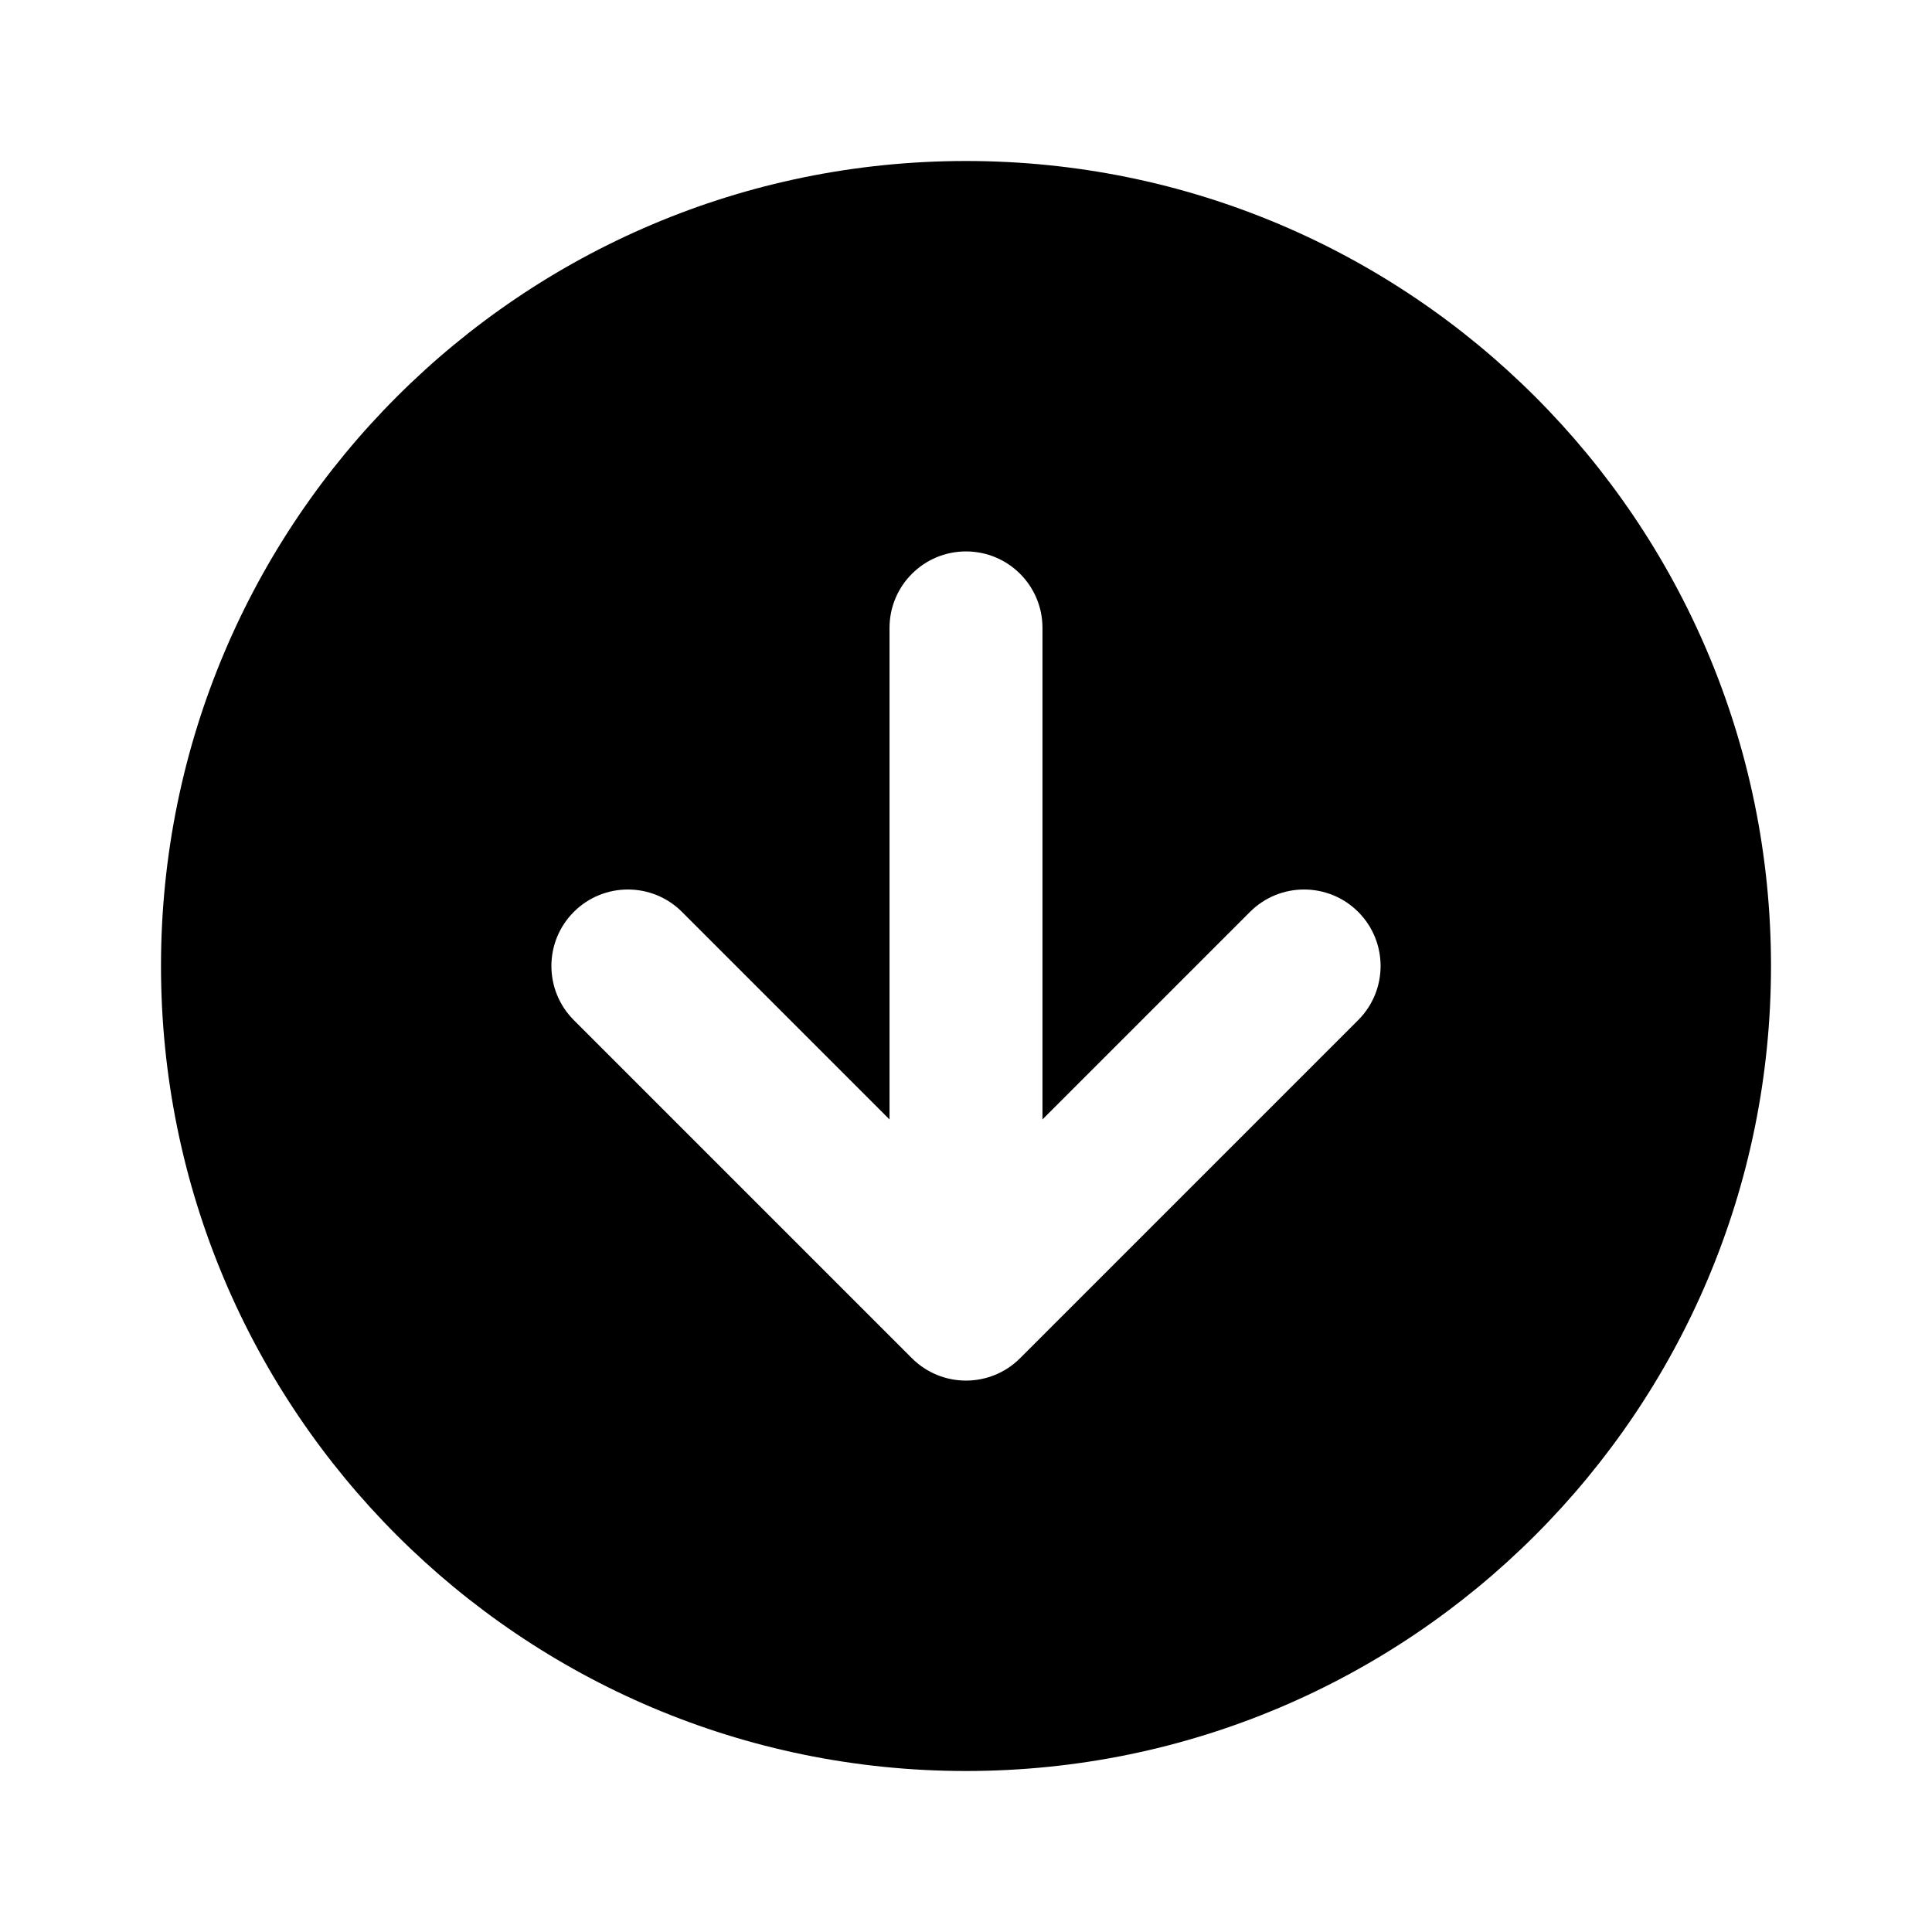
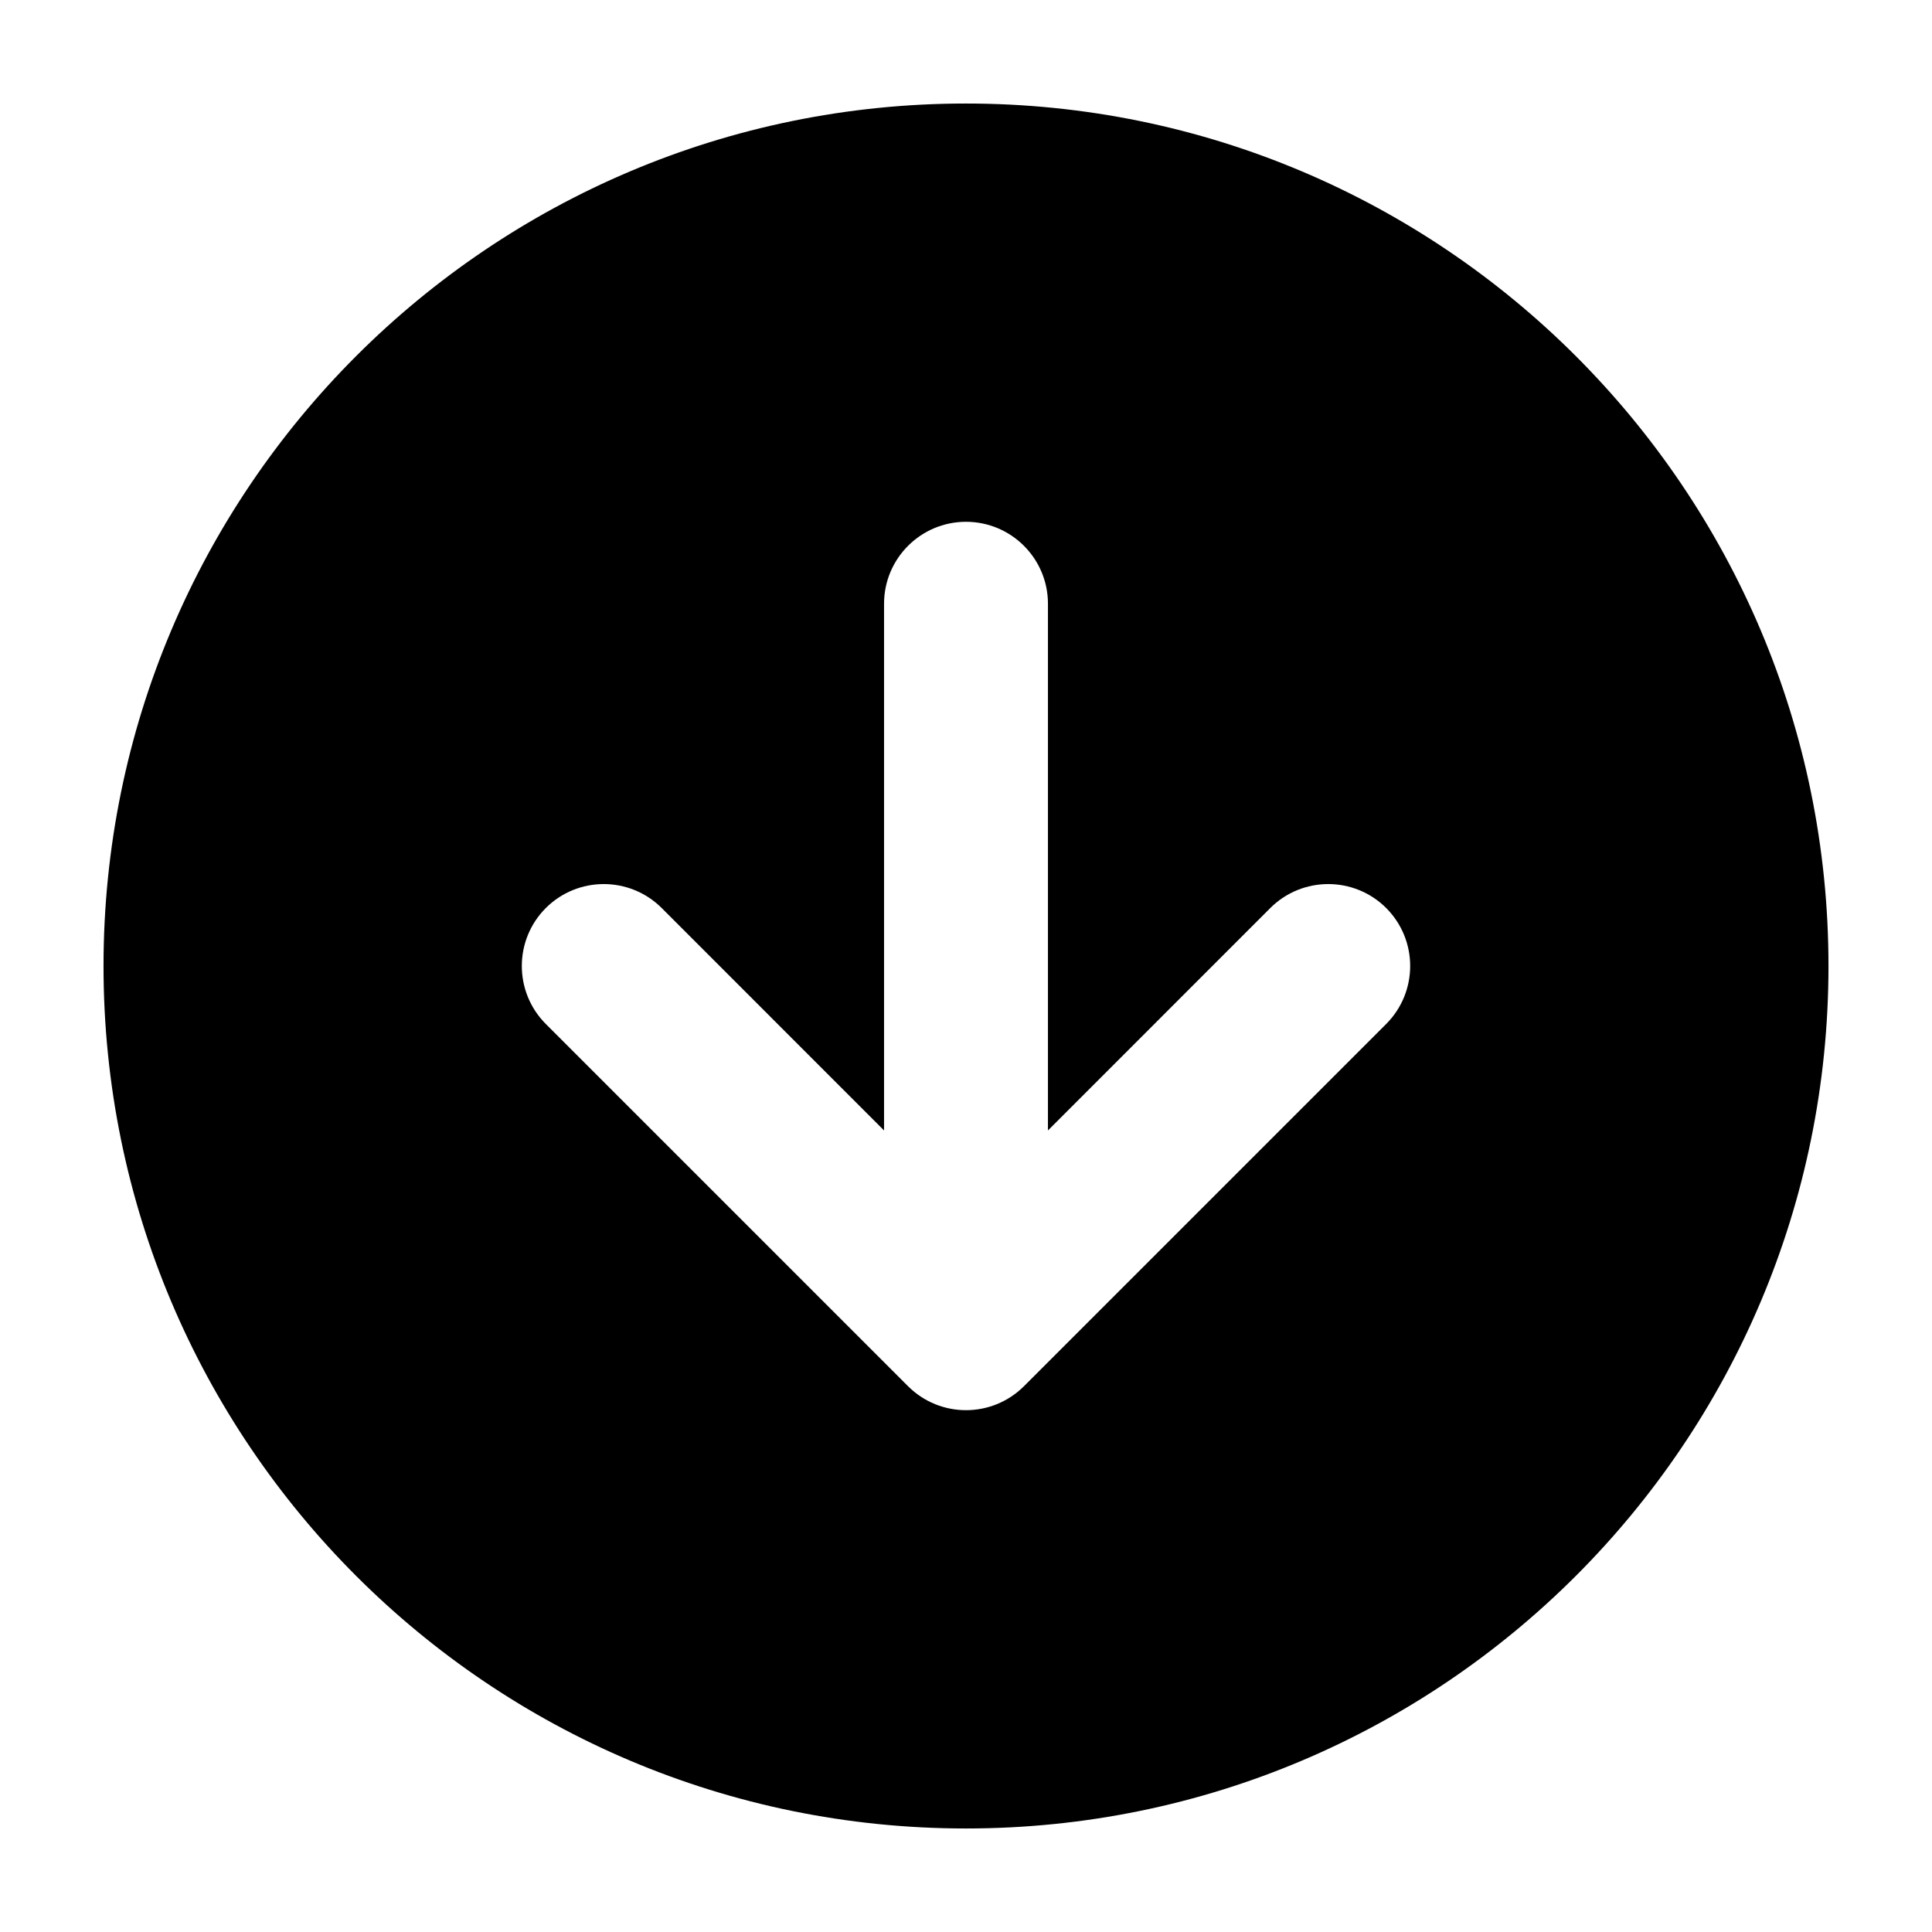
<svg xmlns="http://www.w3.org/2000/svg" width="24" height="24" viewBox="0 0 24 24" fill="none">
-   <path fill-rule="evenodd" clip-rule="evenodd" d="M2 12C2 6.477 6.477 2 12 2C17.523 2 22 6.477 22 12C22 17.523 17.523 22 12 22C6.477 22 2 17.523 2 12ZM11.05 7.8C11.05 7.275 11.475 6.85 12 6.85C12.525 6.85 12.95 7.275 12.95 7.8V13.906L15.528 11.328C15.899 10.957 16.501 10.957 16.872 11.328C17.243 11.699 17.243 12.301 16.872 12.672L12.672 16.872C12.301 17.243 11.699 17.243 11.328 16.872L7.128 12.672C6.757 12.301 6.757 11.699 7.128 11.328C7.499 10.957 8.101 10.957 8.472 11.328L11.05 13.906V7.8Z" fill="currentColor" />
+   <path fill-rule="evenodd" clip-rule="evenodd" d="M1.286 12C1.286 6.082 6.082 1.286 12 1.286C17.917 1.286 22.714 6.082 22.714 12C22.714 17.918 17.917 22.714 12 22.714C6.082 22.714 1.286 17.918 1.286 12ZM10.982 7.5C10.982 6.938 11.438 6.482 12 6.482C12.562 6.482 13.018 6.938 13.018 7.5V14.043L15.78 11.28C16.178 10.883 16.822 10.883 17.22 11.28C17.617 11.678 17.617 12.322 17.22 12.72L12.72 17.22C12.322 17.617 11.678 17.617 11.28 17.22L6.78 12.72C6.383 12.322 6.383 11.678 6.78 11.28C7.178 10.883 7.822 10.883 8.22 11.28L10.982 14.043V7.5Z" fill="currentColor" />
</svg>
